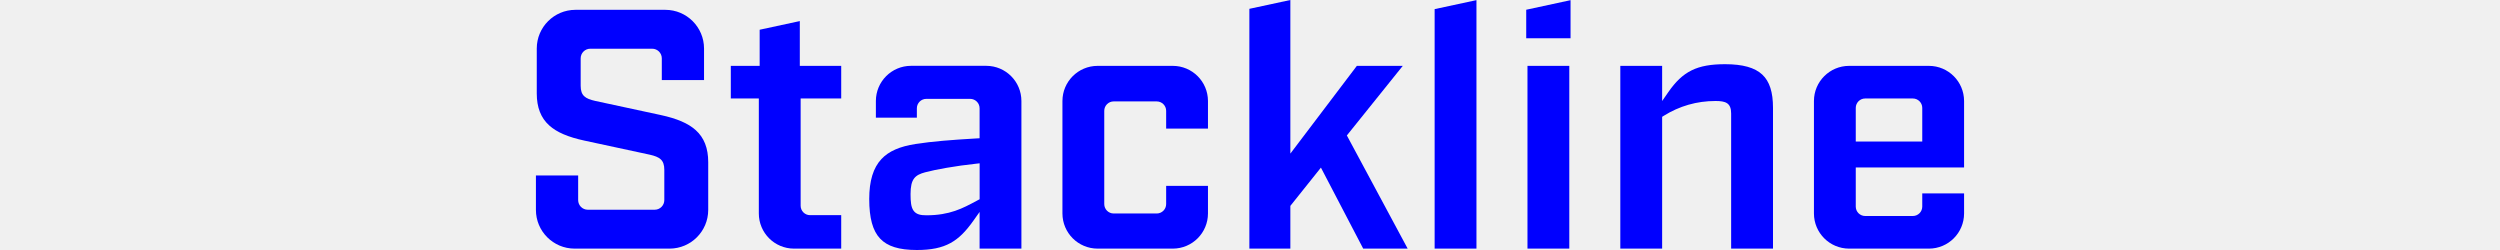
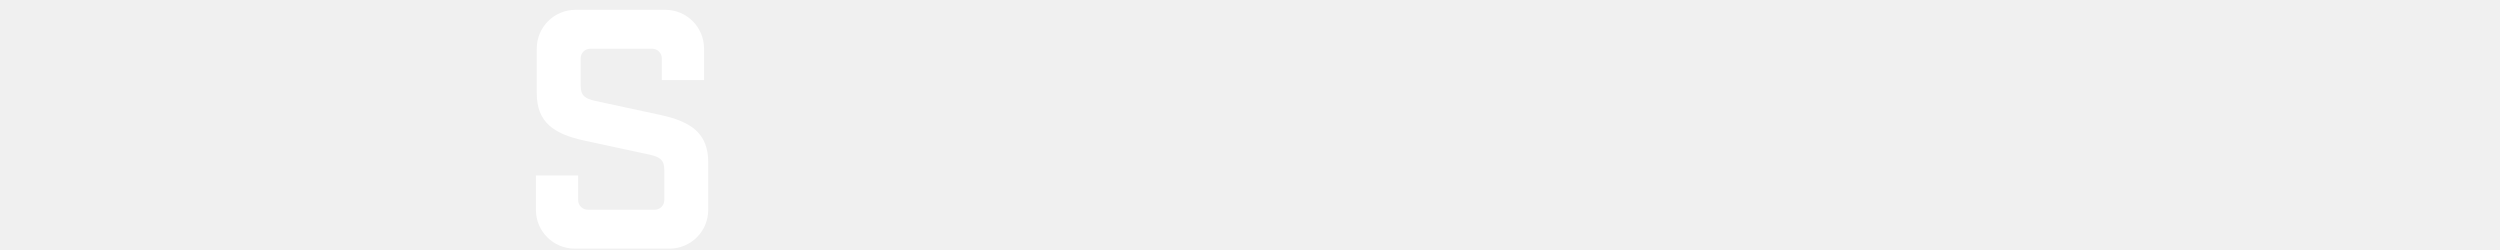
<svg xmlns="http://www.w3.org/2000/svg" version="1.1" id="Layer_1" x="0px" y="0px" viewBox="0 0 3415 597.8" style="enable-background:new 0 0 3415 597.8;" xml:space="preserve" width="200px" height="20px">
  <style type="text/css">
- 	.st0{fill:blue;}
+ 	.st0{fill:white;}
</style>
  <g id="on_black">
    <path class="st0" d="M92.4,594.5c-51-0.1-92.3-41.4-92.4-92.4v-82.6h101v59c0,12.7,10.3,23,23,23l0,0h160c12.7,0,23-10.3,23-23l0,0   v-72.3c0-24.1-11.2-30.9-34.7-36.3l-156-33.6c-39.5-8.5-66.3-20-84.3-36.2C11.8,282,2,256.9,2,223.4V115.9   c0.1-51,41.4-92.3,92.4-92.4h215.2c51,0.1,92.3,41.4,92.4,92.4v75.6H301v-52c0-12.7-10.3-23-23-23l0,0H130c-12.7,0-23,10.3-23,23   l0,0V205c0,24.1,11.2,30.9,34.7,36.3l156,33.6c39.5,8.5,66.3,20,84.3,36.2c20.2,18.1,30,43.2,30,76.7v114.3   c-0.1,51-41.4,92.3-92.4,92.4H92.4z" />
-     <path class="st0" d="M617,594.5c-46.4-0.1-83.9-37.6-84-84v-275h-67v-78h69V71.1l96-20.7v107.1h99v78h-97V492   c0,12.4,10.1,22.5,22.5,22.5H730v80H617z" />
-     <path class="st0" d="M910.9,597.8c-42.5,0-70.4-8.7-87.9-27.3c-17.7-18.8-26-48.9-26-94.8c0-43.3,9.6-74.5,29.3-95.5   c17.5-18.6,43.4-30,81.6-35.9c41.5-6.4,84.8-9.7,145.5-13.3l7.5-0.4v-71.7c0-12.4-10.1-22.5-22.5-22.5h-105   c-12.4,0-22.5,10.1-22.5,22.5v22.5h-98v-40c0.1-46.4,37.6-83.9,84-84h180c46.4,0.1,83.9,37.6,84,84v353h-100v-87.6l-14.5,20.5   c-19.2,27.1-35.6,43.2-55,53.8C970.7,592.6,945.1,597.8,910.9,597.8z M1052.2,391.5c-48.4,5.1-97.6,14.1-121.1,20.4   c-24.4,6.5-35.3,15.6-35.3,52.2c0,18.2,1.2,31.2,7.1,39.5c6.6,9.3,17.2,11.2,31,11.2c55.6,0,86.7-16.7,119.6-34.4l7.5-4v-85.9   L1052.2,391.5z" />
-     <path class="st0" d="M1343,594.5c-46.4-0.1-83.9-37.6-84-84v-269c0.1-46.4,37.6-83.9,84-84h180c46.4,0.1,83.9,37.6,84,84v66h-100   V265c0-12.4-10.1-22.5-22.5-22.5h-103c-12.4,0-22.5,10.1-22.5,22.5v223c0,12.4,10.1,22.5,22.5,22.5h103c12.4,0,22.5-10.1,22.5-22.5   v-43.5h100v66c-0.1,46.4-37.6,83.9-84,84H1343z" />
-     <polygon class="st0" points="1978.2,594.5 1877.1,400.8 1804,492.3 1804,594.5 1706,594.5 1706,21.1 1804,0 1804,367.3 1963,157.5    2072.8,157.5 1939.1,323.9 2084.5,594.5  " />
-     <polygon class="st0" points="2149,594.5 2149,21.8 2249,0.3 2249,594.5  " />
-     <path class="st0" d="M2371,594.5v-437h100v437H2371z M2368,91.5V23.3l106-22.9v91.1H2368z" />
-     <path class="st0" d="M2858,594.5V271.3c0-25.1-13.1-29.8-37.3-29.8c-44.8,0-86.4,12-124,35.5l-3.7,2.3v315.2h-100v-437h100v84.1   l14.6-21.1c34.7-50.1,69-67,136-67c41.9,0,71,8.1,88.8,24.8c17.5,16.4,25.7,41.7,25.7,79.6v336.6H2858z" />
-     <path class="st0" d="M3140,594.5c-46.4-0.1-83.9-37.6-84-84v-269c0.1-46.4,37.6-83.9,84-84h191c46.4,0.1,83.9,37.6,84,84v159h-259   V494c0,12.4,10.1,22.5,22.5,22.5h114c12.4,0,22.5-10.1,22.5-22.5v-31.5h100v48c-0.1,46.4-37.6,83.9-84,84H3140z M3178.5,235.5   c-12.4,0-22.5,10.1-22.5,22.5v80.5h159V258c0-12.4-10.1-22.5-22.5-22.5H3178.5z" />
  </g>
</svg>
